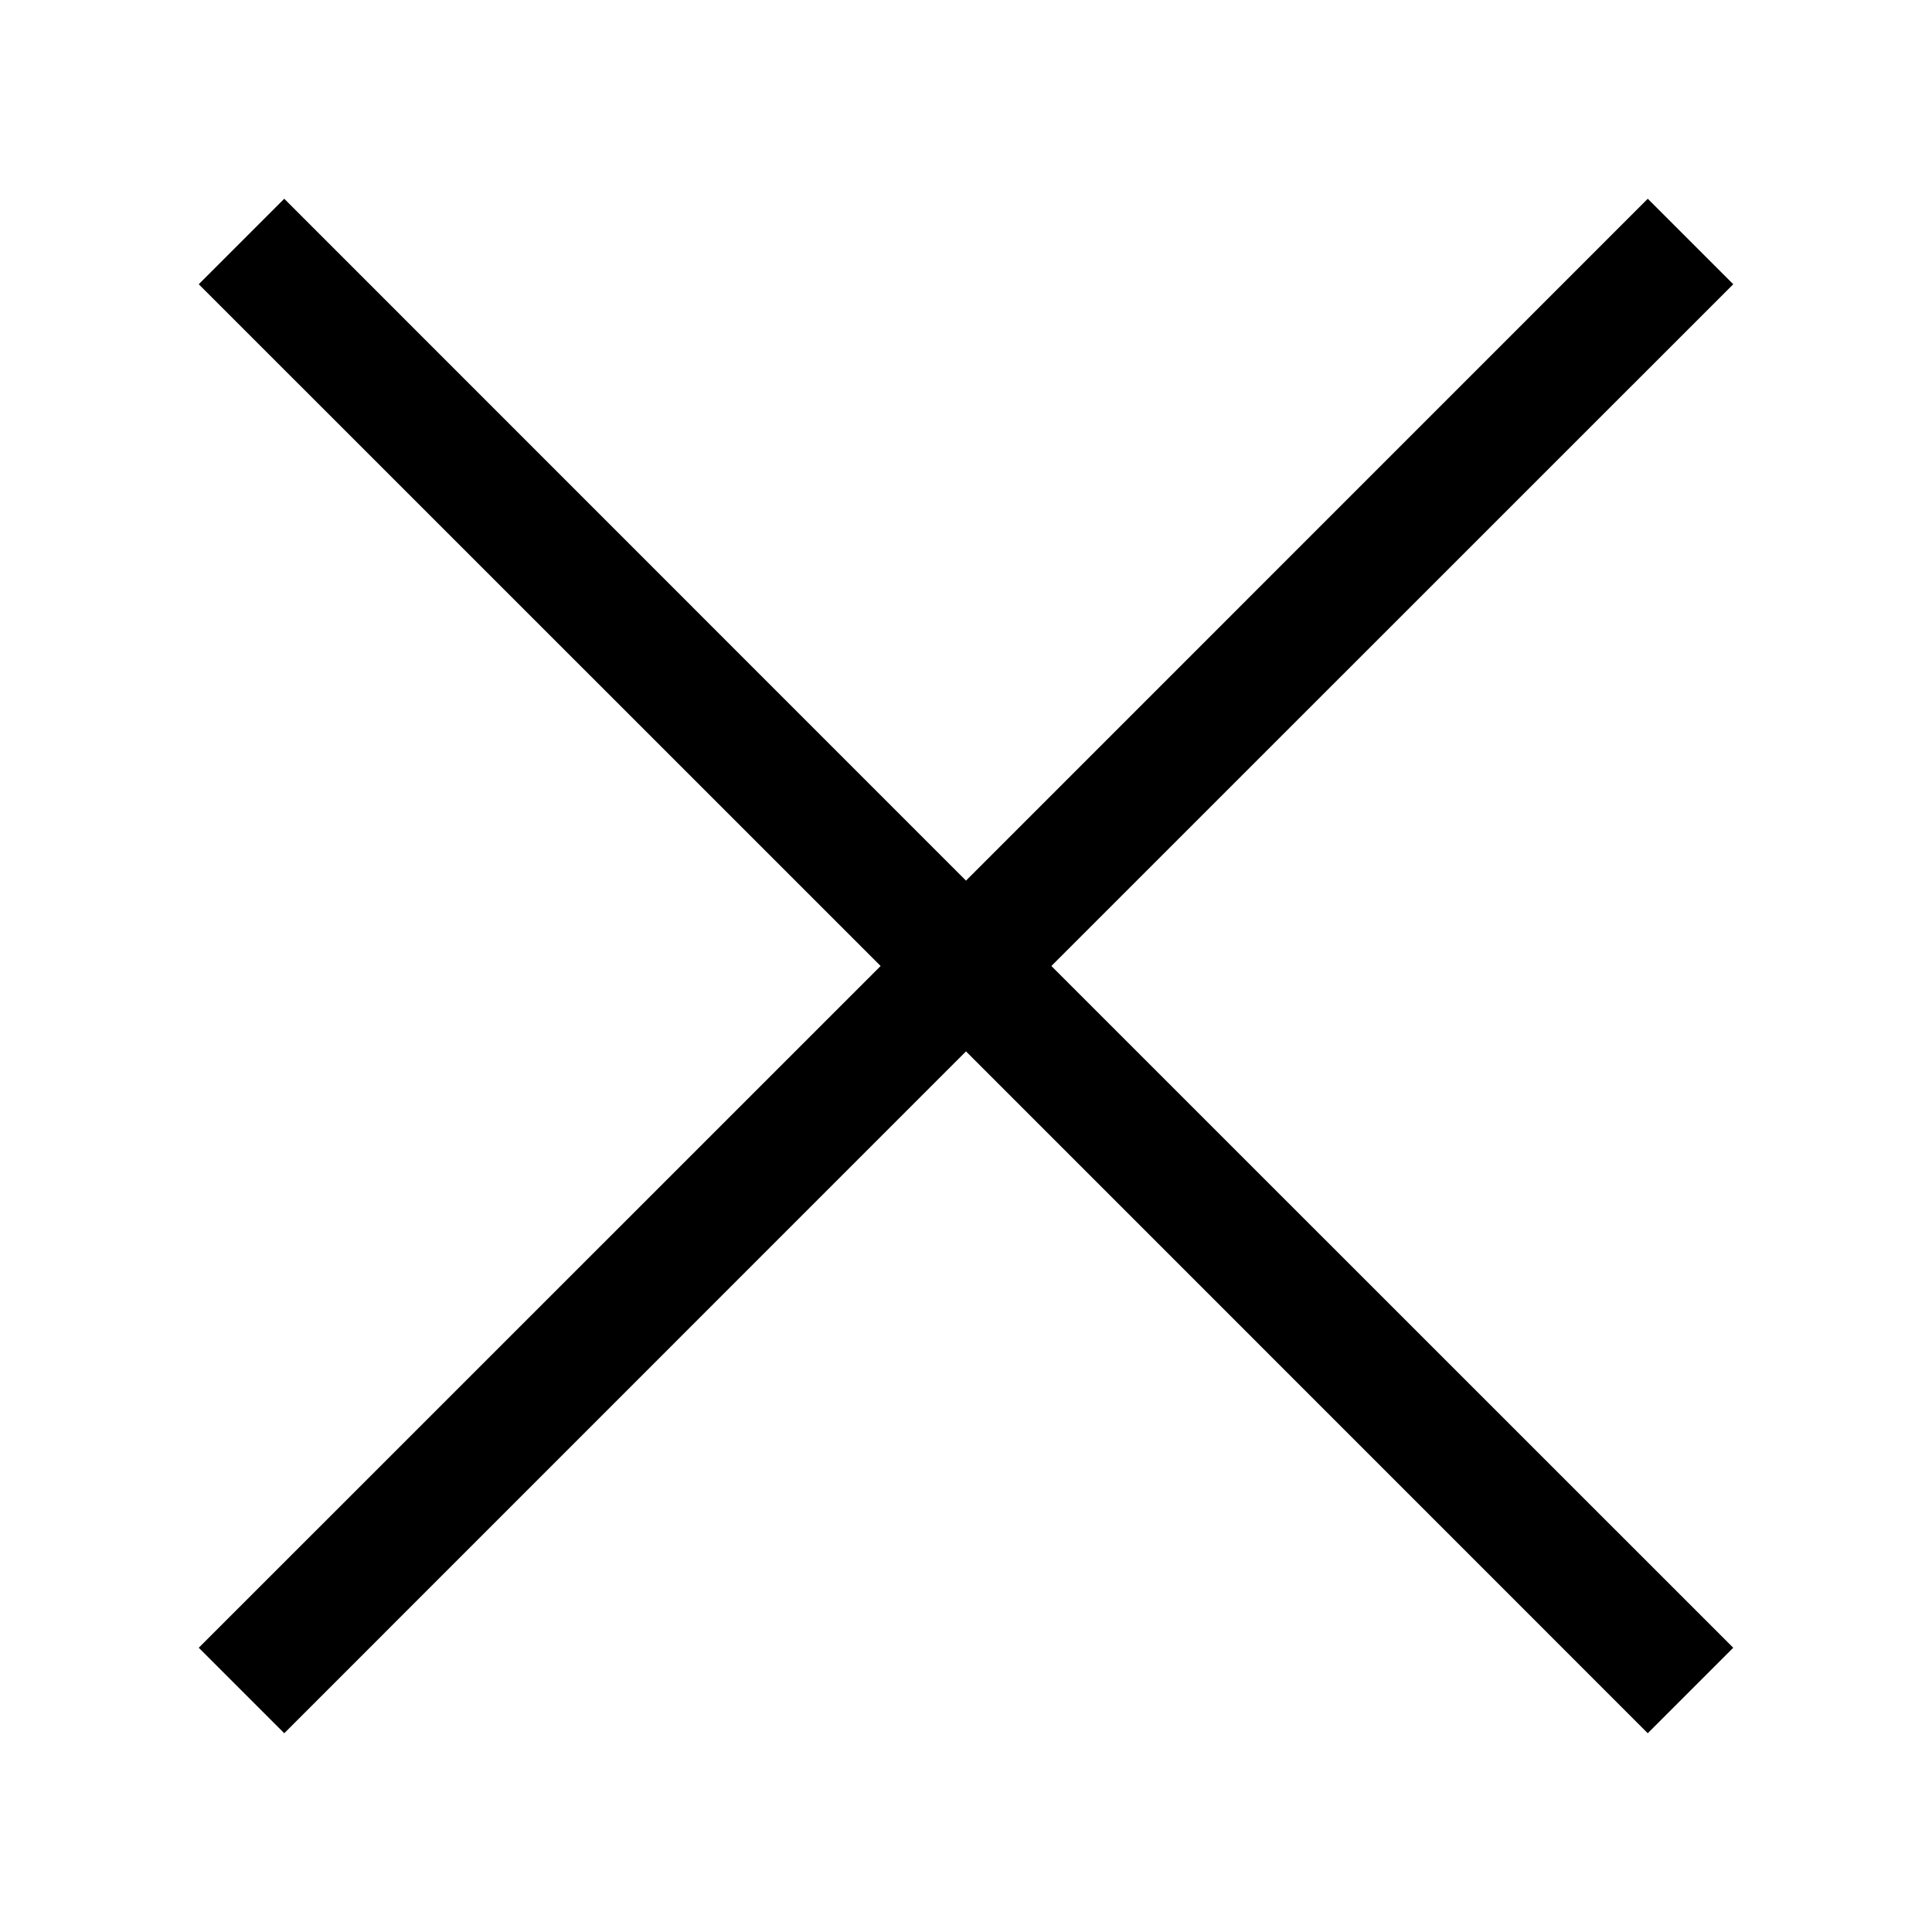
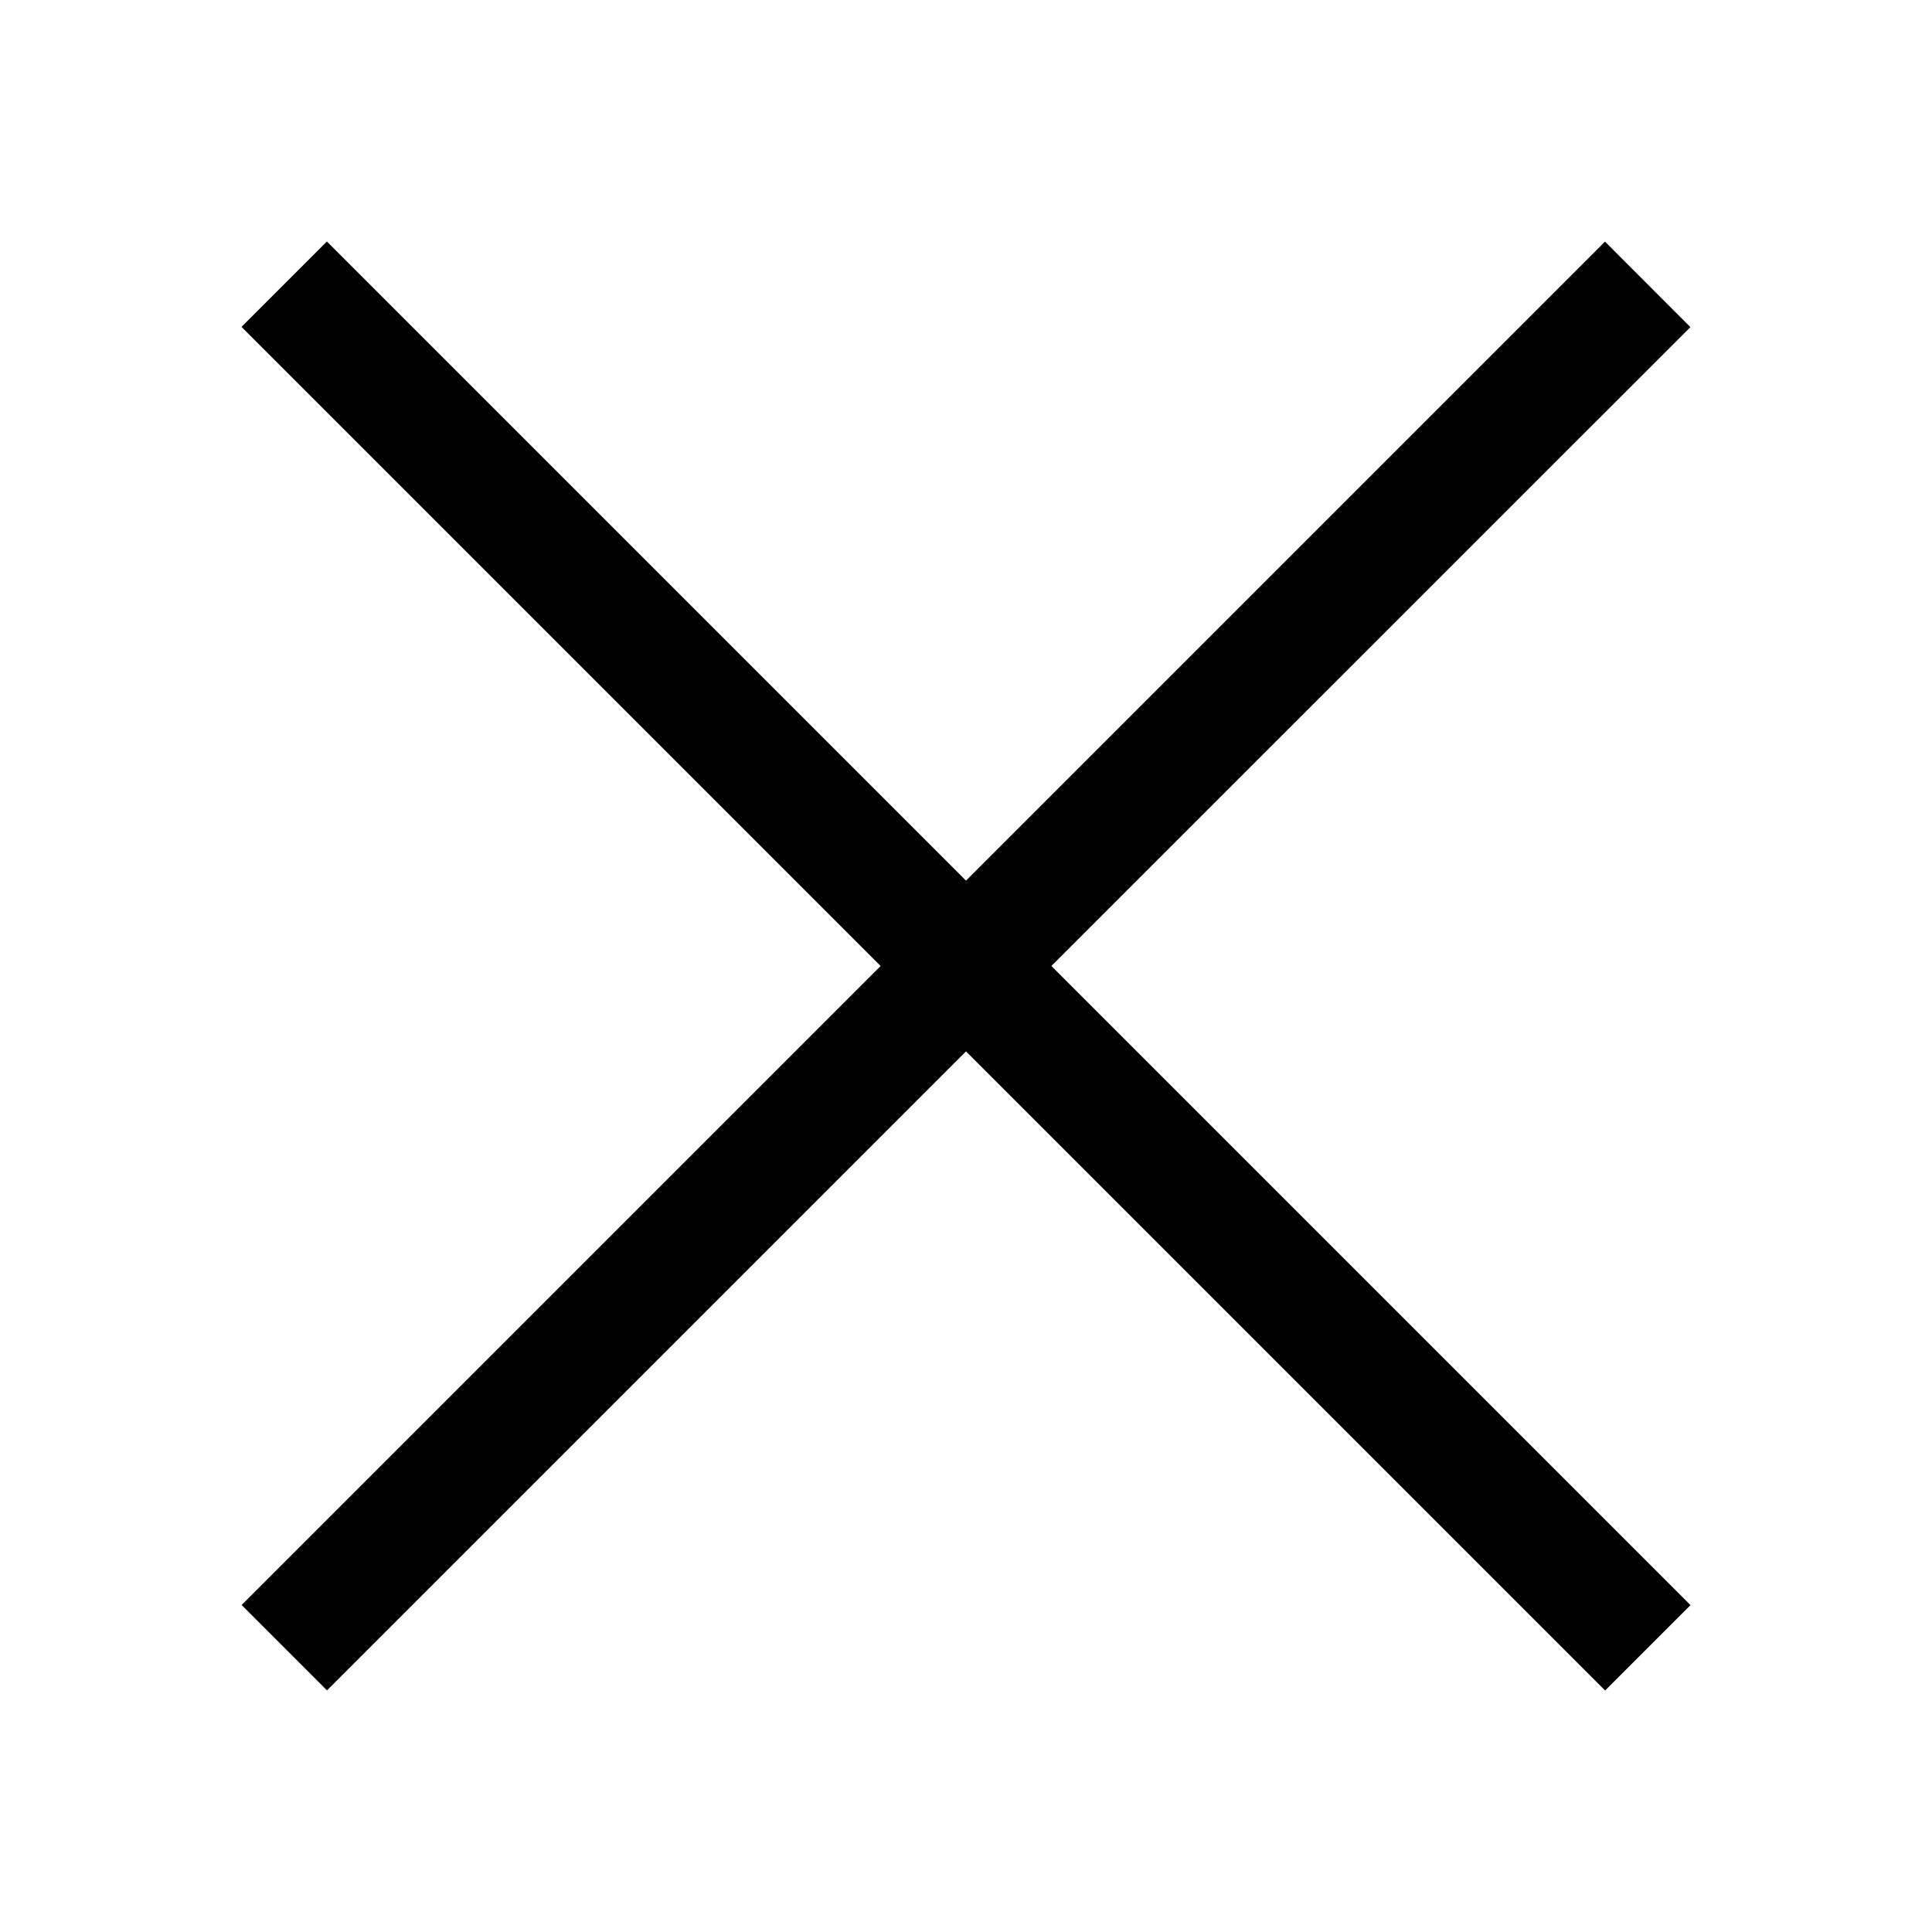
<svg xmlns="http://www.w3.org/2000/svg" viewBox="0 0 16 16" fill="none">
-   <path fill-rule="evenodd" clip-rule="evenodd" d="M8 7.293L2.354 1.646L1.646 2.354L7.293 8L1.646 13.646L2.354 14.354L8 8.707L13.646 14.354L14.354 13.646L8.707 8L14.354 2.354L13.646 1.646L8 7.293Z" fill="currentColor" />
+   <path fill-rule="evenodd" clip-rule="evenodd" d="M8 8.707L13.293 14L14 13.293L8.707 8L13.999 2.709L13.292 2.001L8 7.293L2.707 2L2 2.707L7.293 8L2.001 13.292L2.708 13.999L8 8.707Z" fill="currentColor" />
</svg>
